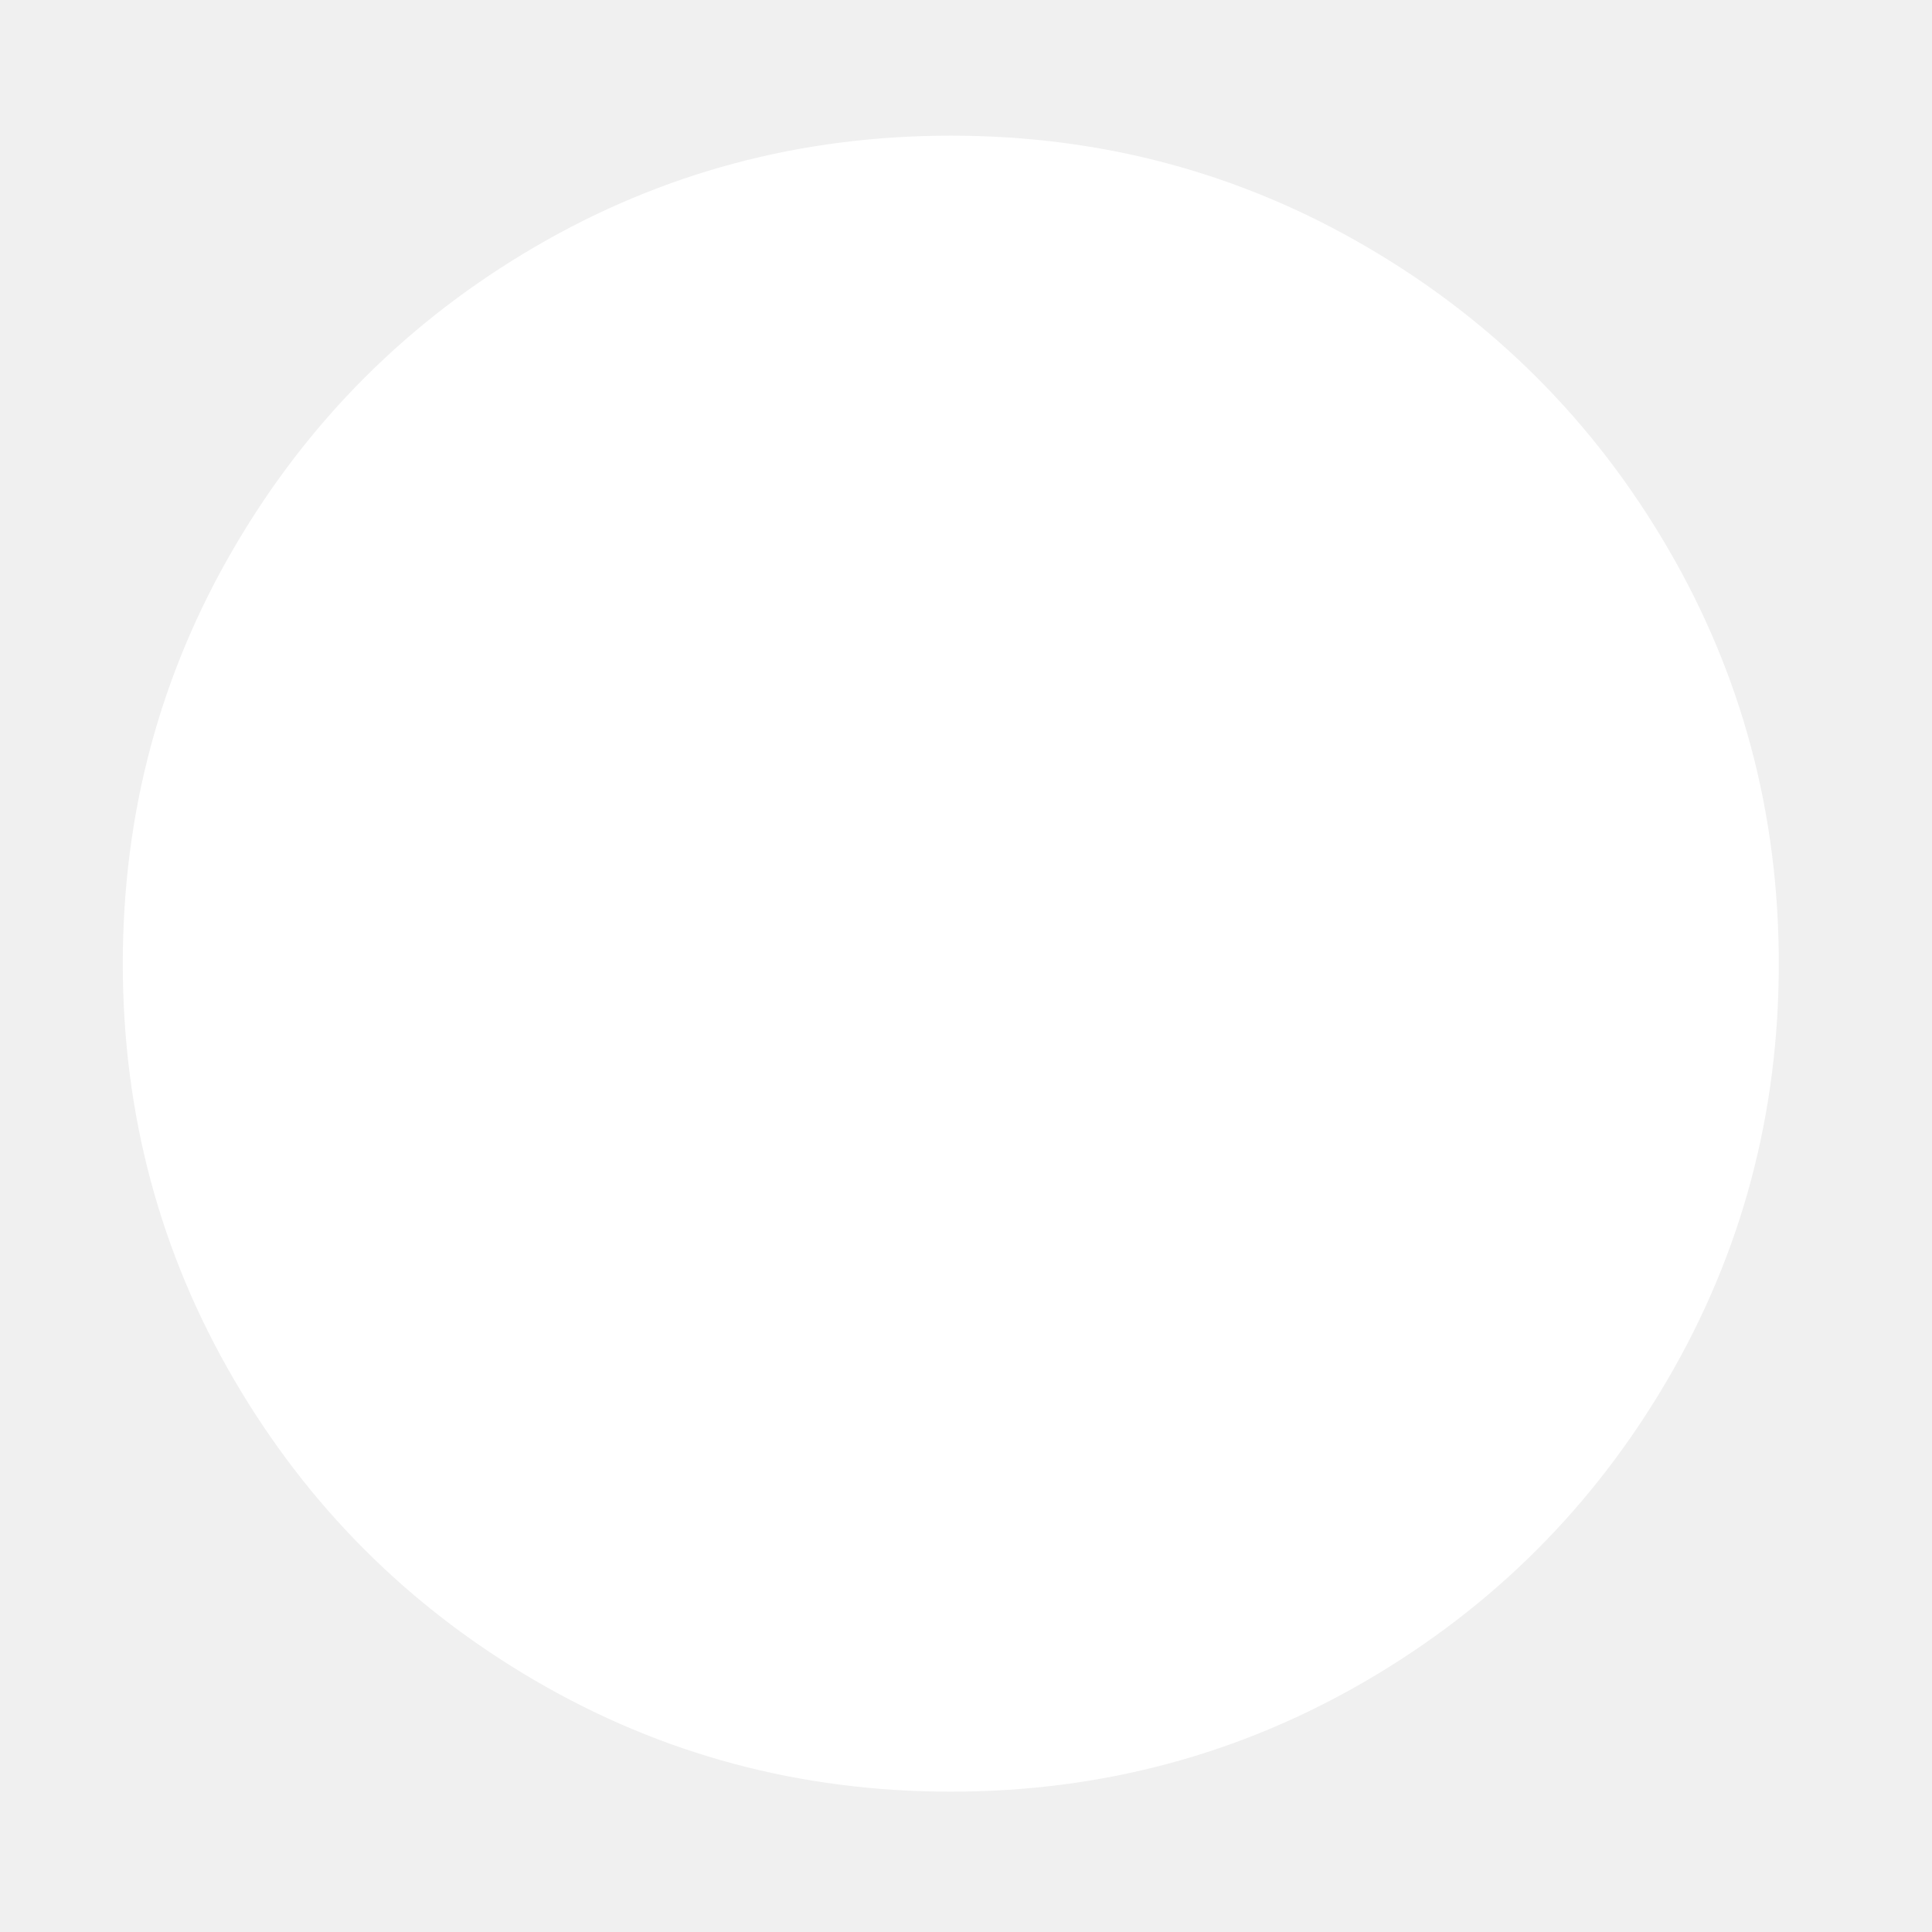
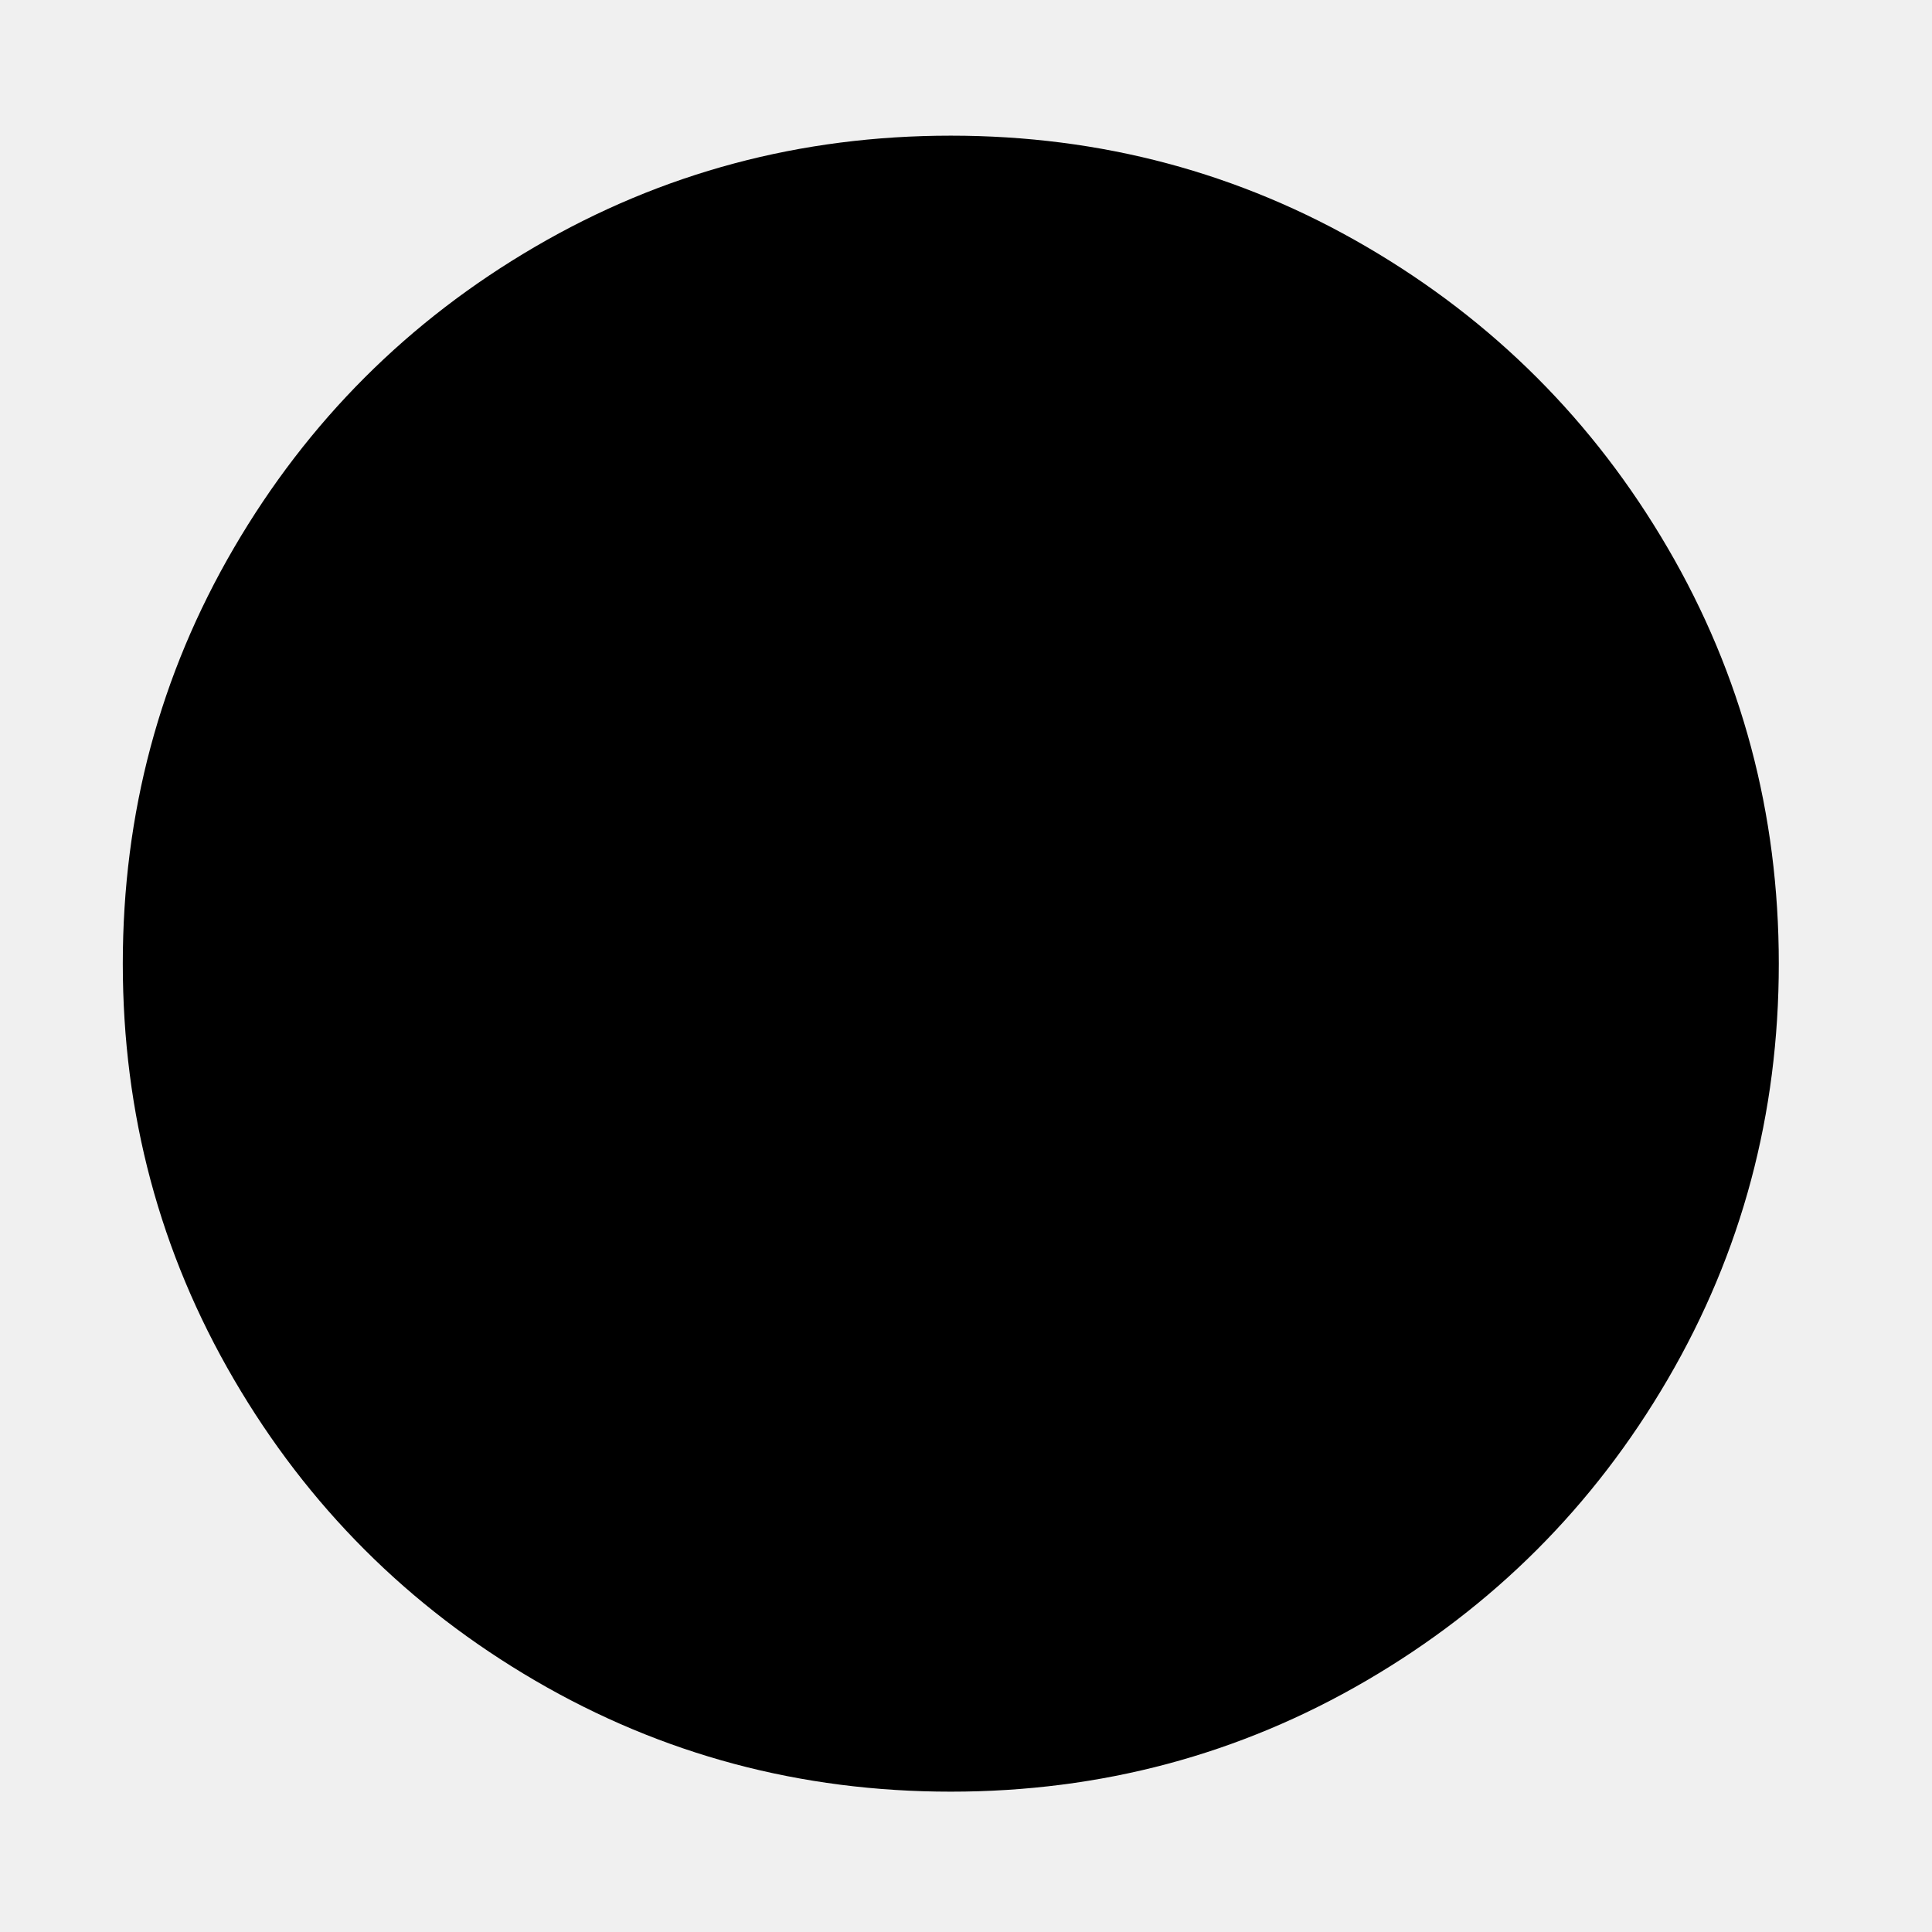
<svg xmlns="http://www.w3.org/2000/svg" viewBox="0 -256 1792 1792" id="svg3037" version="1.1" width="14px" height="14px">
  <defs id="defs3045" />
  <g transform="matrix(1,0,0,-1,113.8983,1277.831)" id="g3039">
-     <path d="M 1536,640 Q 1536,431 1433,254.5 1330,78 1153.5,-25 977,-128 768,-128 559,-128 382.5,-25 206,78 103,254.5 0,431 0,640 0,849 103,1025.5 206,1202 382.5,1305 559,1408 768,1408 977,1408 1153.5,1305 1330,1202 1433,1025.5 1536,849 1536,640 z" id="path3041" style="fill:#FFF" />
+     <path d="M 1536,640 Q 1536,431 1433,254.5 1330,78 1153.5,-25 977,-128 768,-128 559,-128 382.5,-25 206,78 103,254.5 0,431 0,640 0,849 103,1025.5 206,1202 382.5,1305 559,1408 768,1408 977,1408 1153.5,1305 1330,1202 1433,1025.5 1536,849 1536,640 z" id="path3041" style="fill:currentColor" />
  </g>
</svg>
